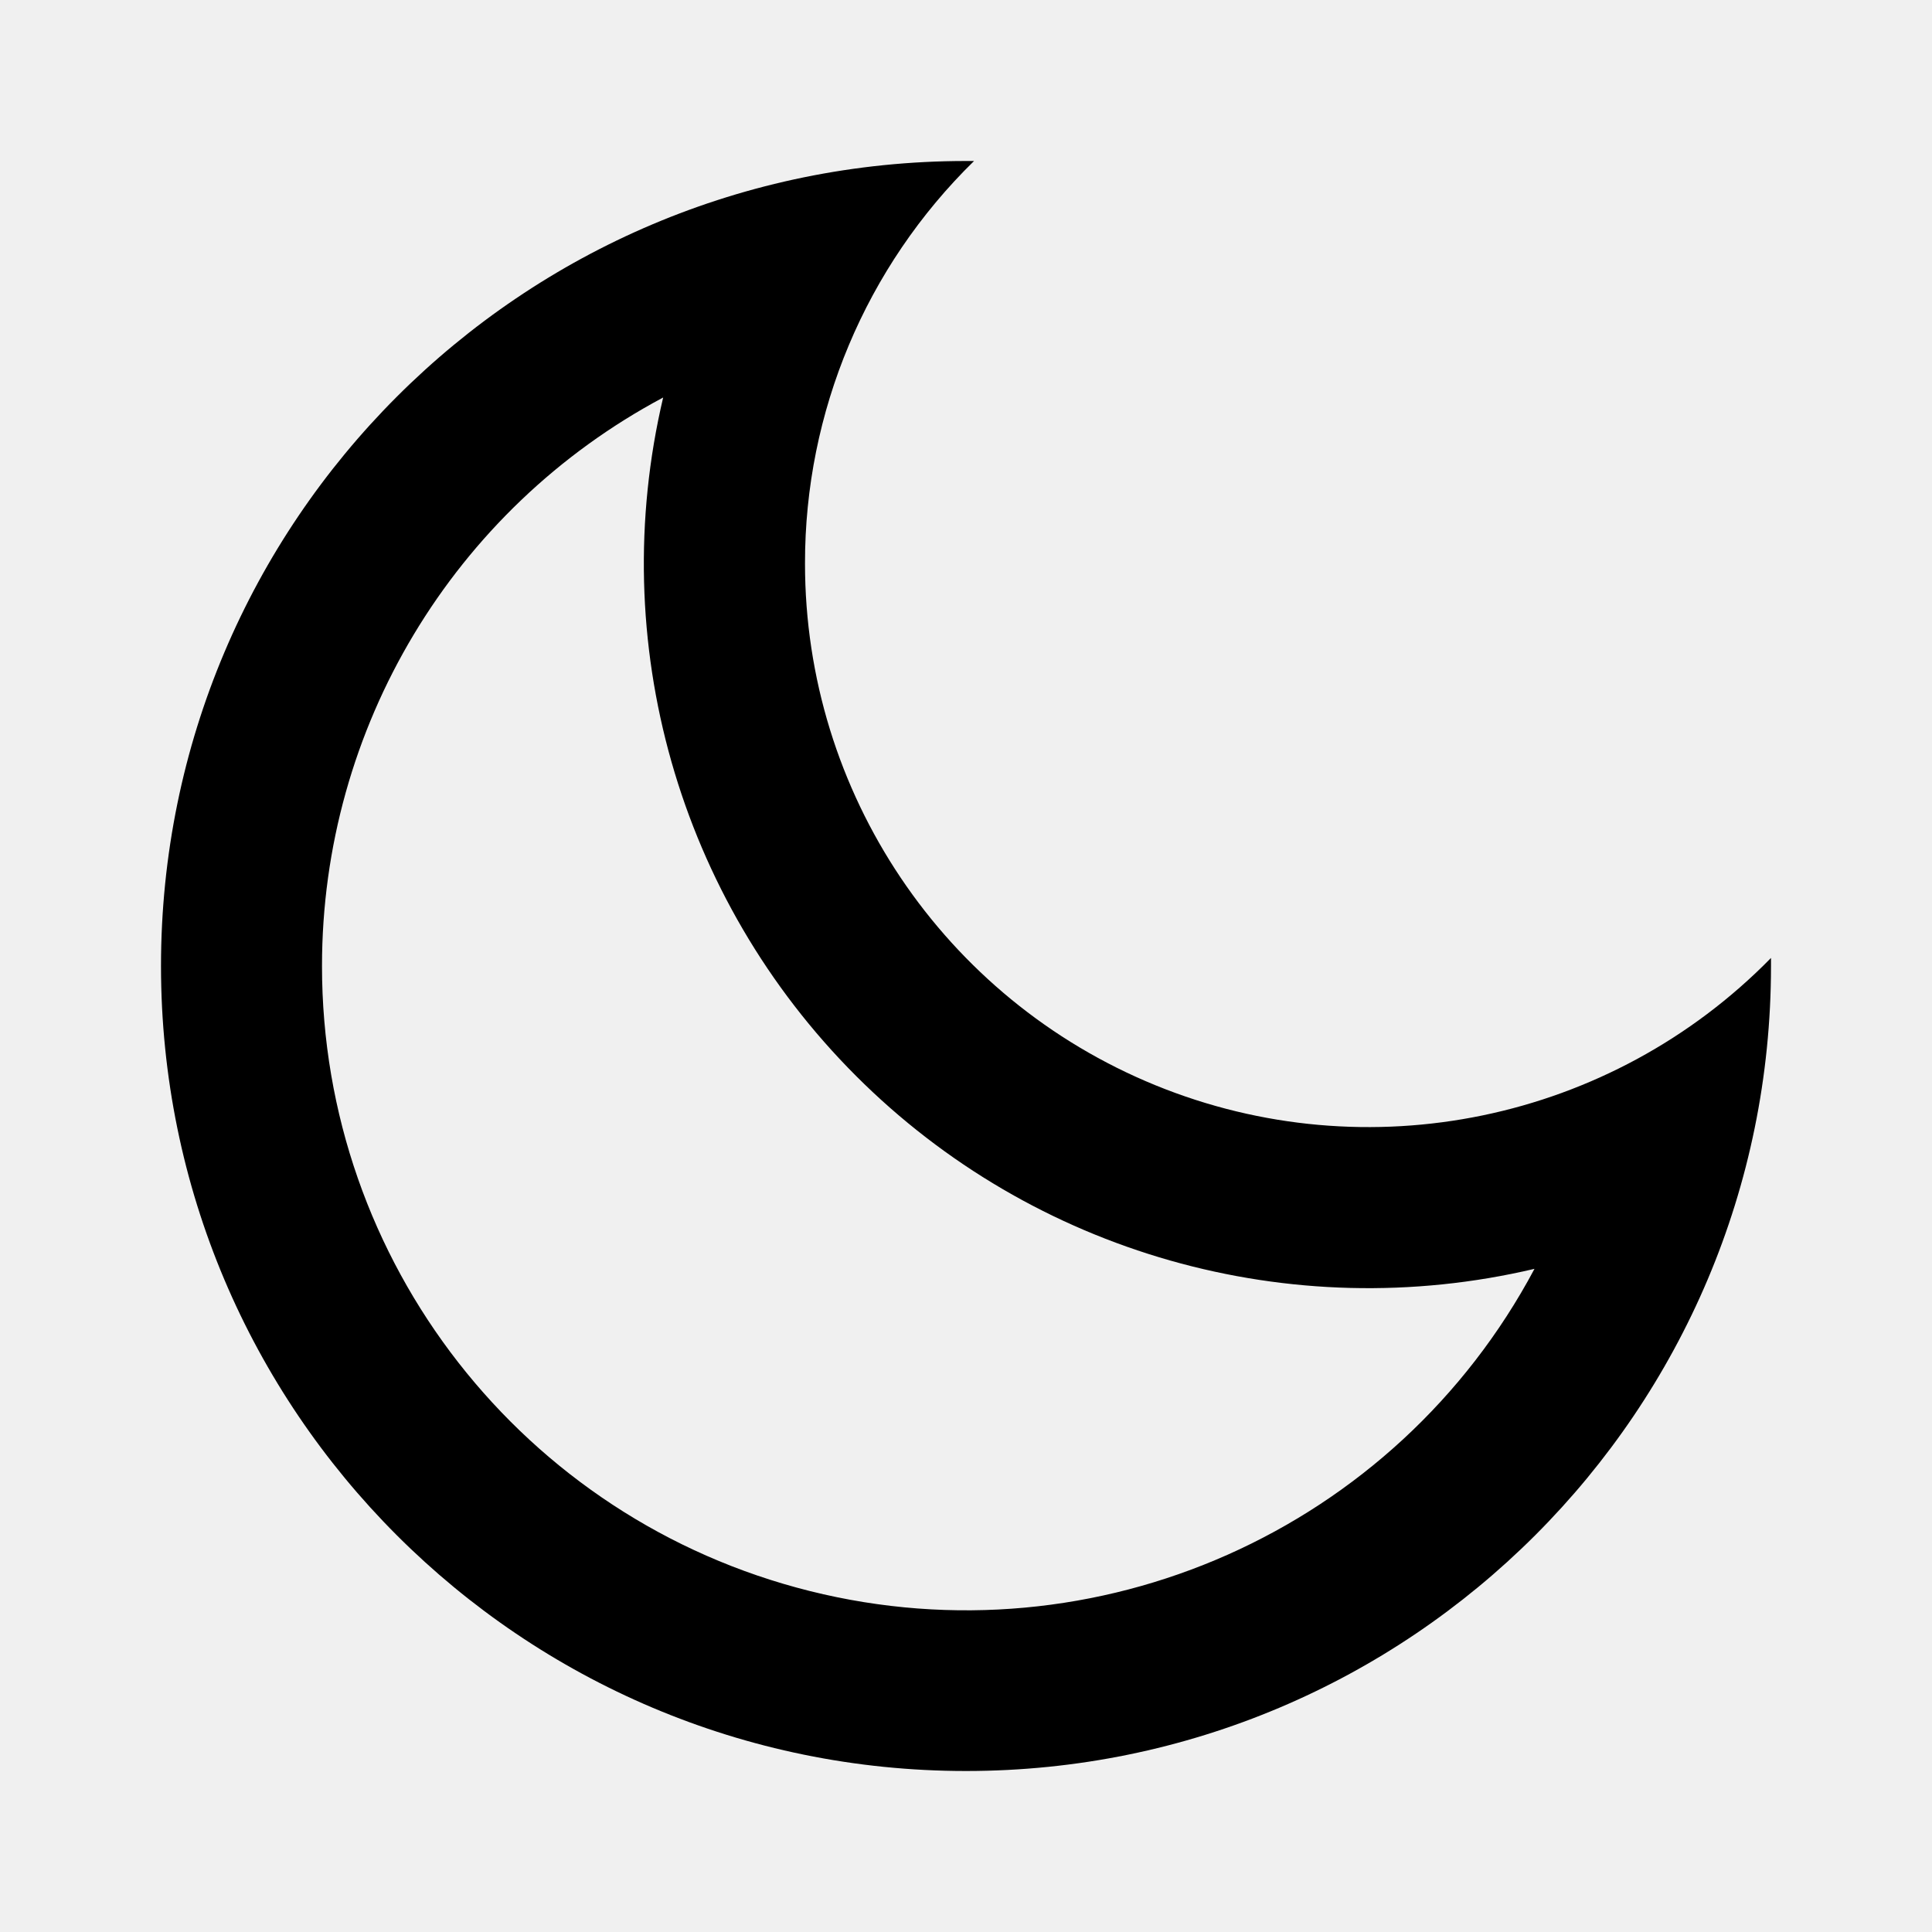
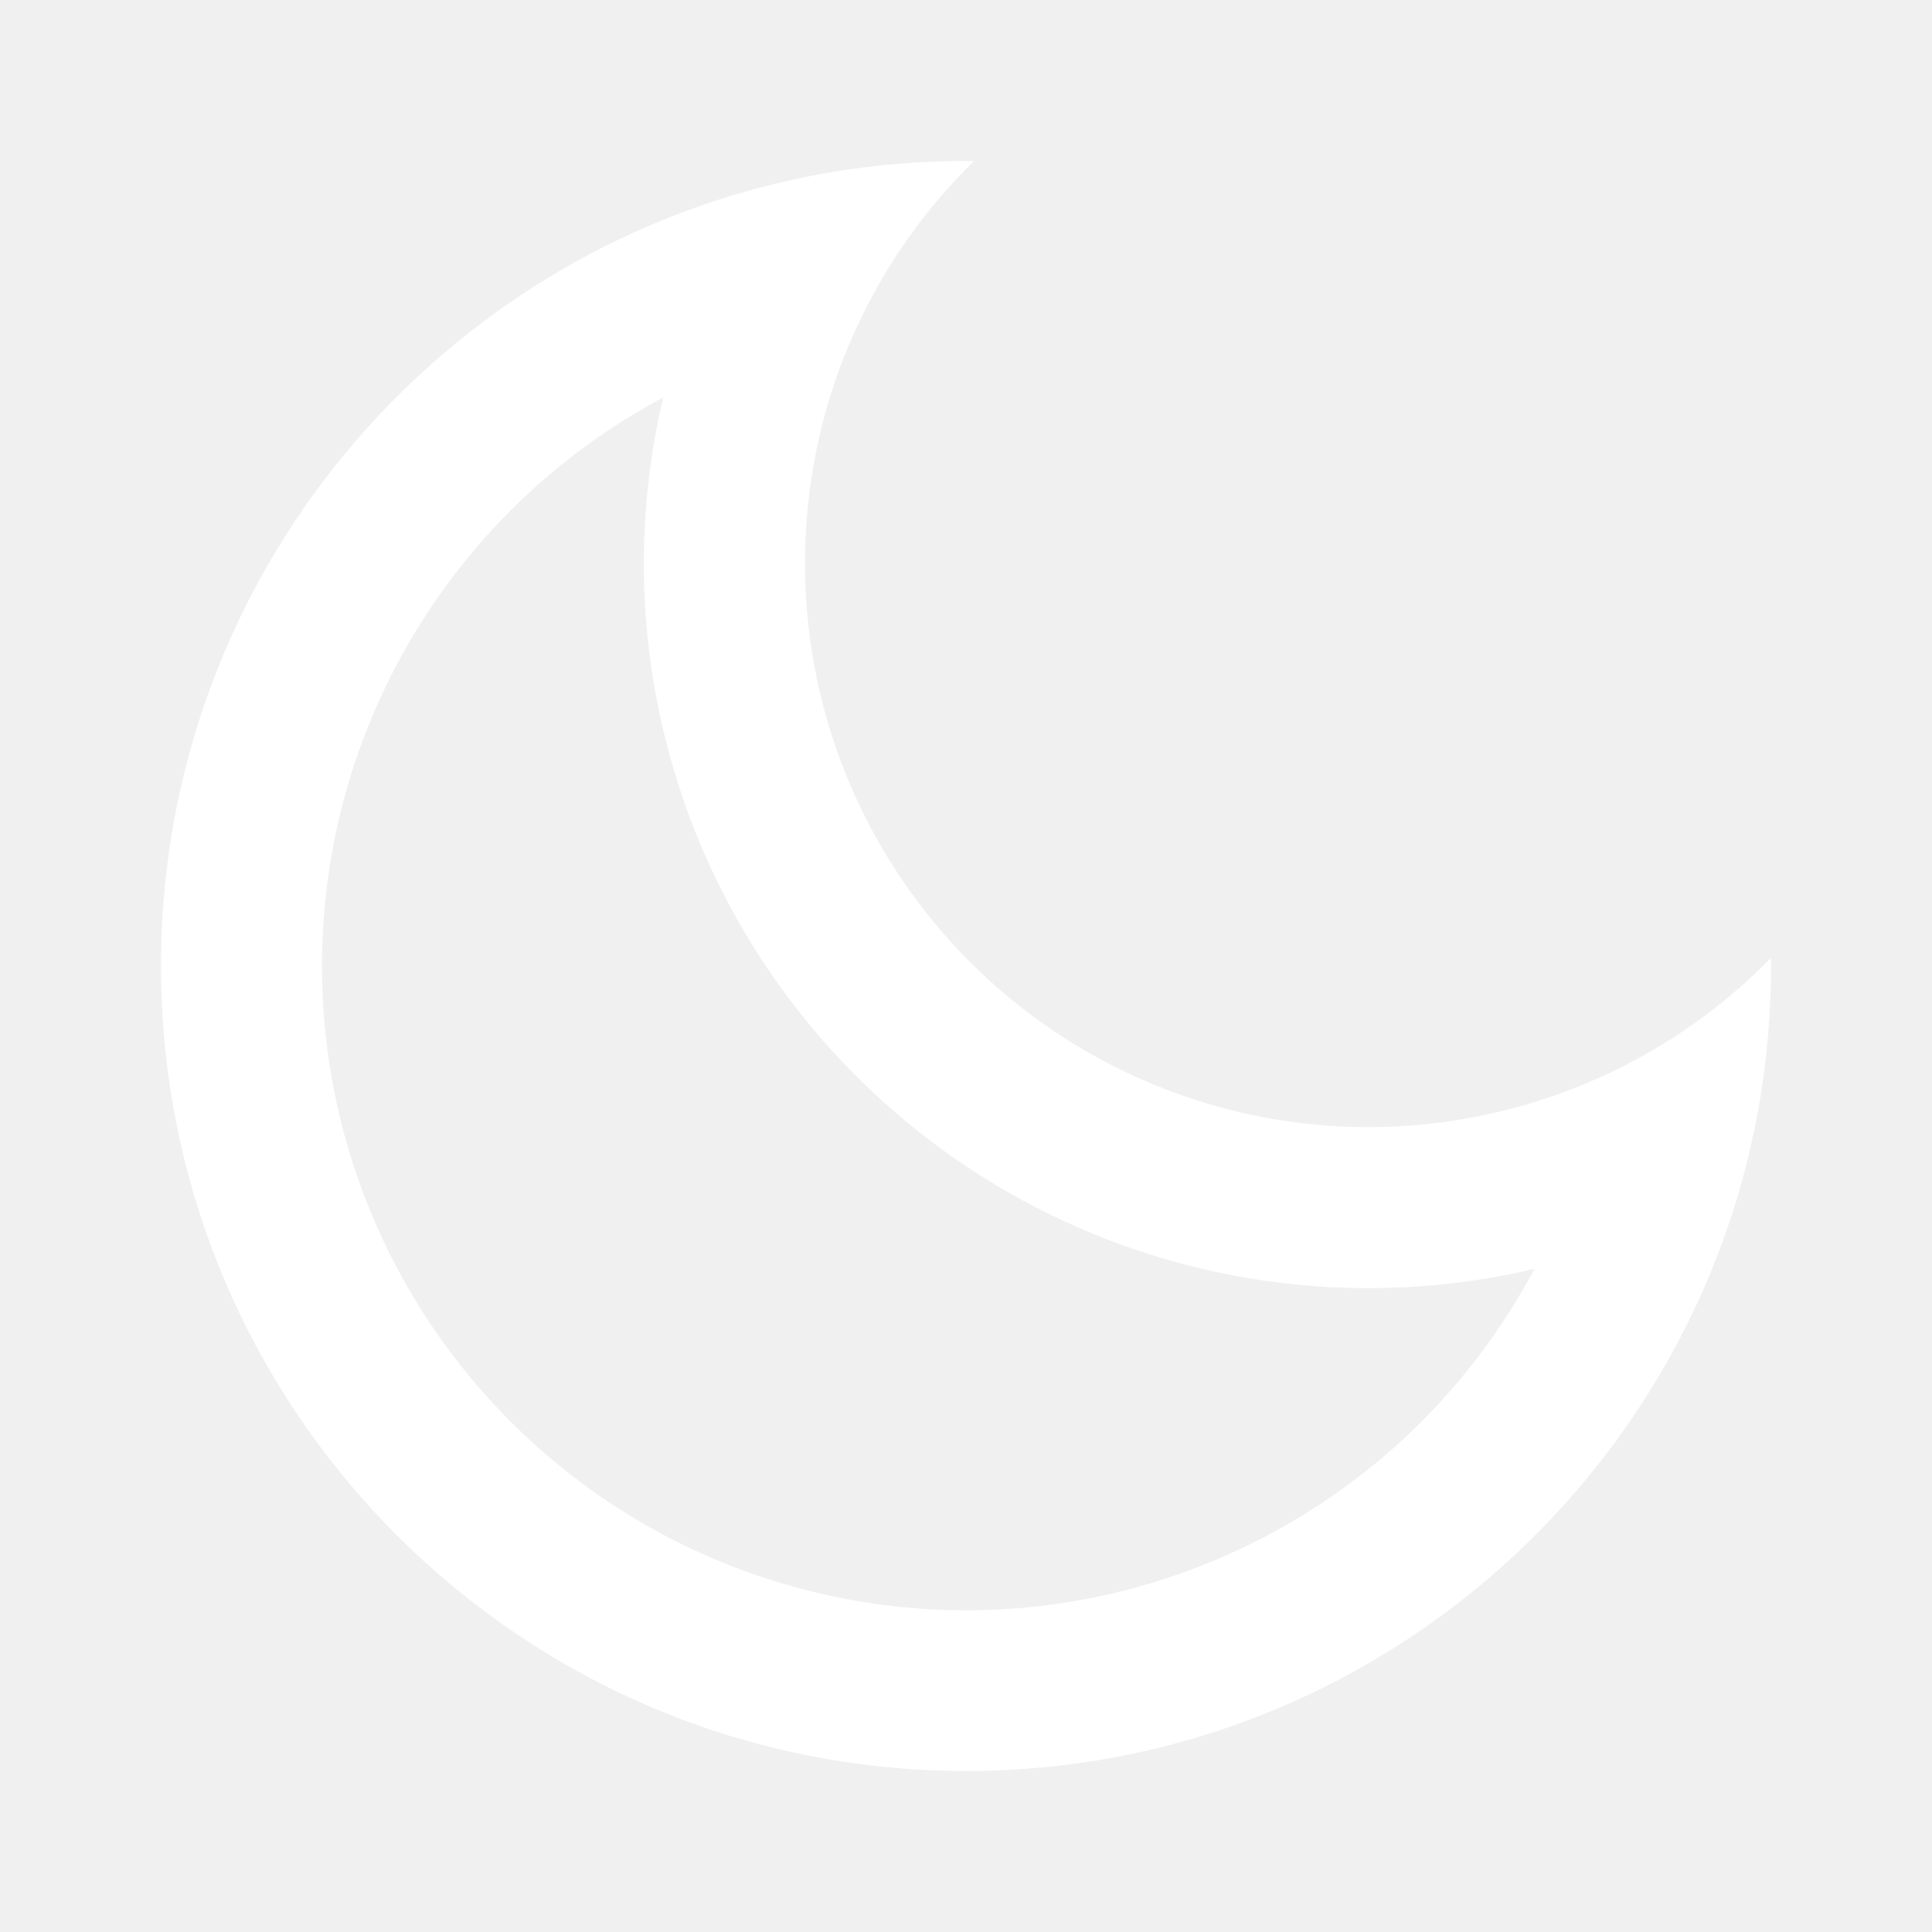
<svg xmlns="http://www.w3.org/2000/svg" class="inline" preserveAspectRatio="xMidYMid meet" viewBox="0 0 24 24" width="1.2em" height="1.2em" style="vertical-align: sub;">
-   <path fill="currentColor" d="M10 7a7 7 0 0 0 12 4.9v.1c0 5.523-4.477 10-10 10S2 17.523 2 12S6.477 2 12 2h.1A6.979 6.979 0 0 0 10 7zm-6 5a8 8 0 0 0 15.062 3.762A9 9 0 0 1 8.238 4.938A7.999 7.999 0 0 0 4 12z" />
+   <path fill="#fff" d="M10 7a7 7 0 0 0 12 4.9v.1c0 5.523-4.477 10-10 10S2 17.523 2 12S6.477 2 12 2h.1A6.979 6.979 0 0 0 10 7zm-6 5a8 8 0 0 0 15.062 3.762A9 9 0 0 1 8.238 4.938A7.999 7.999 0 0 0 4 12z" />
</svg>
